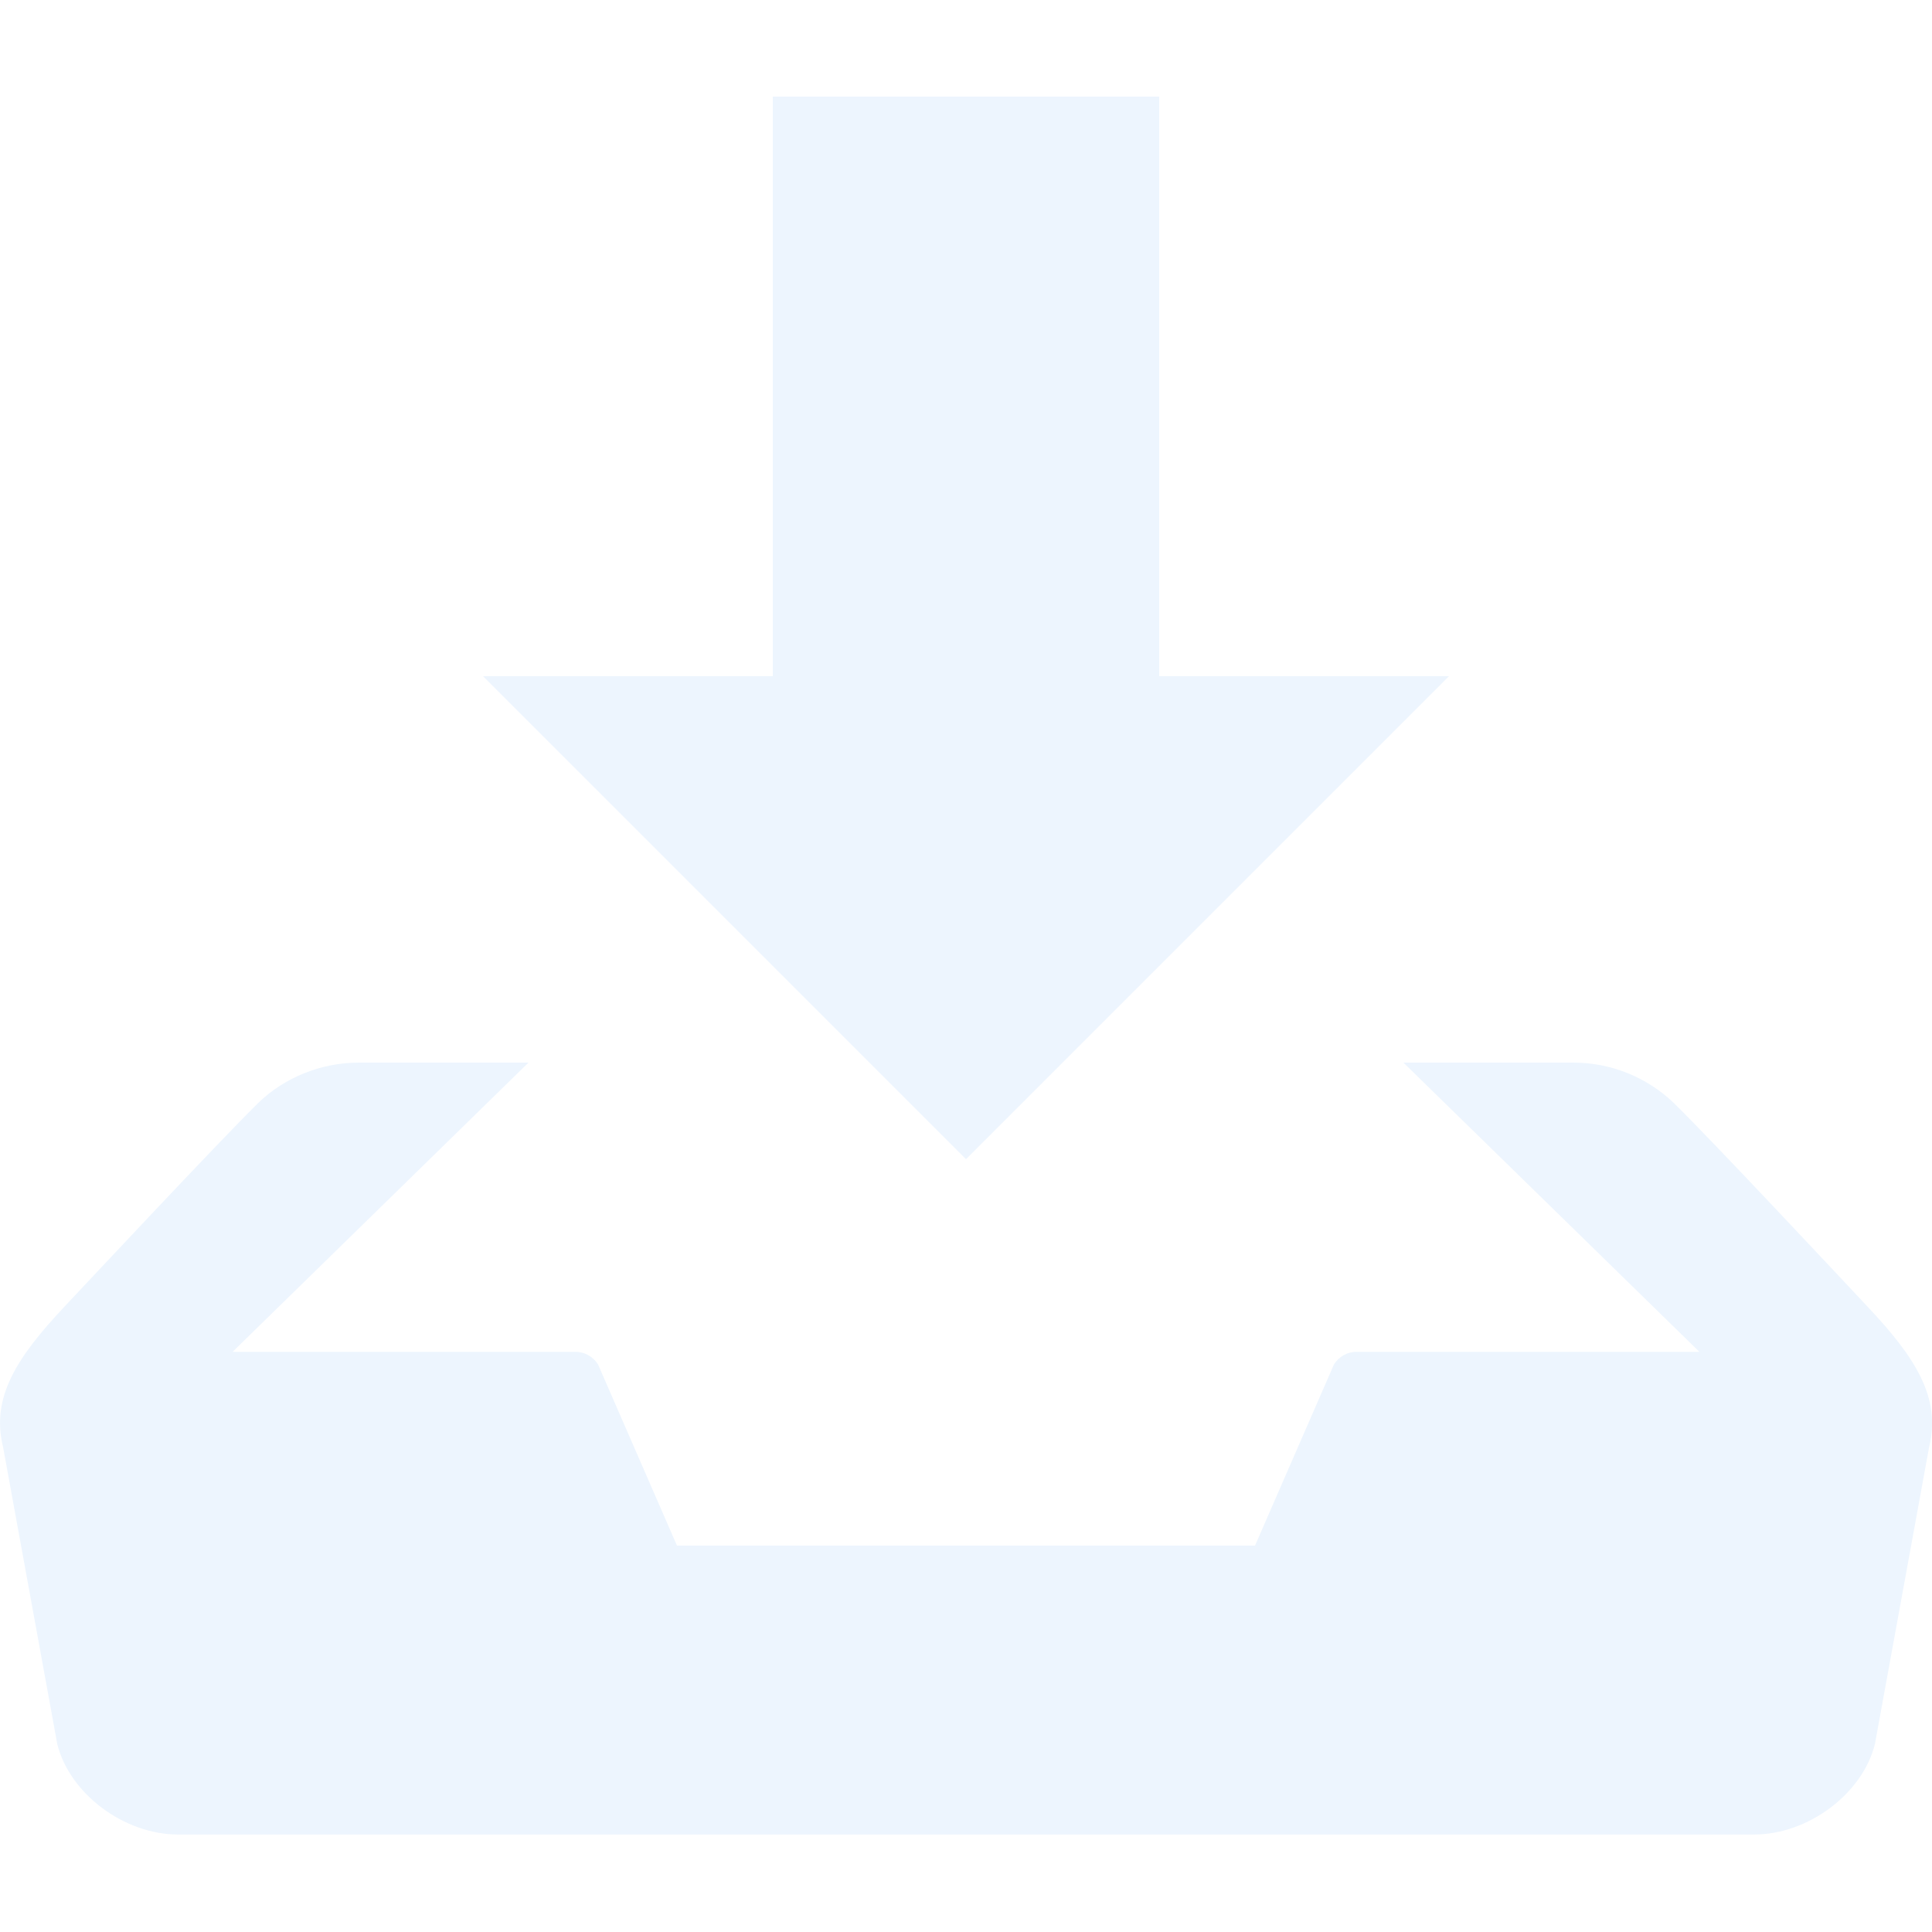
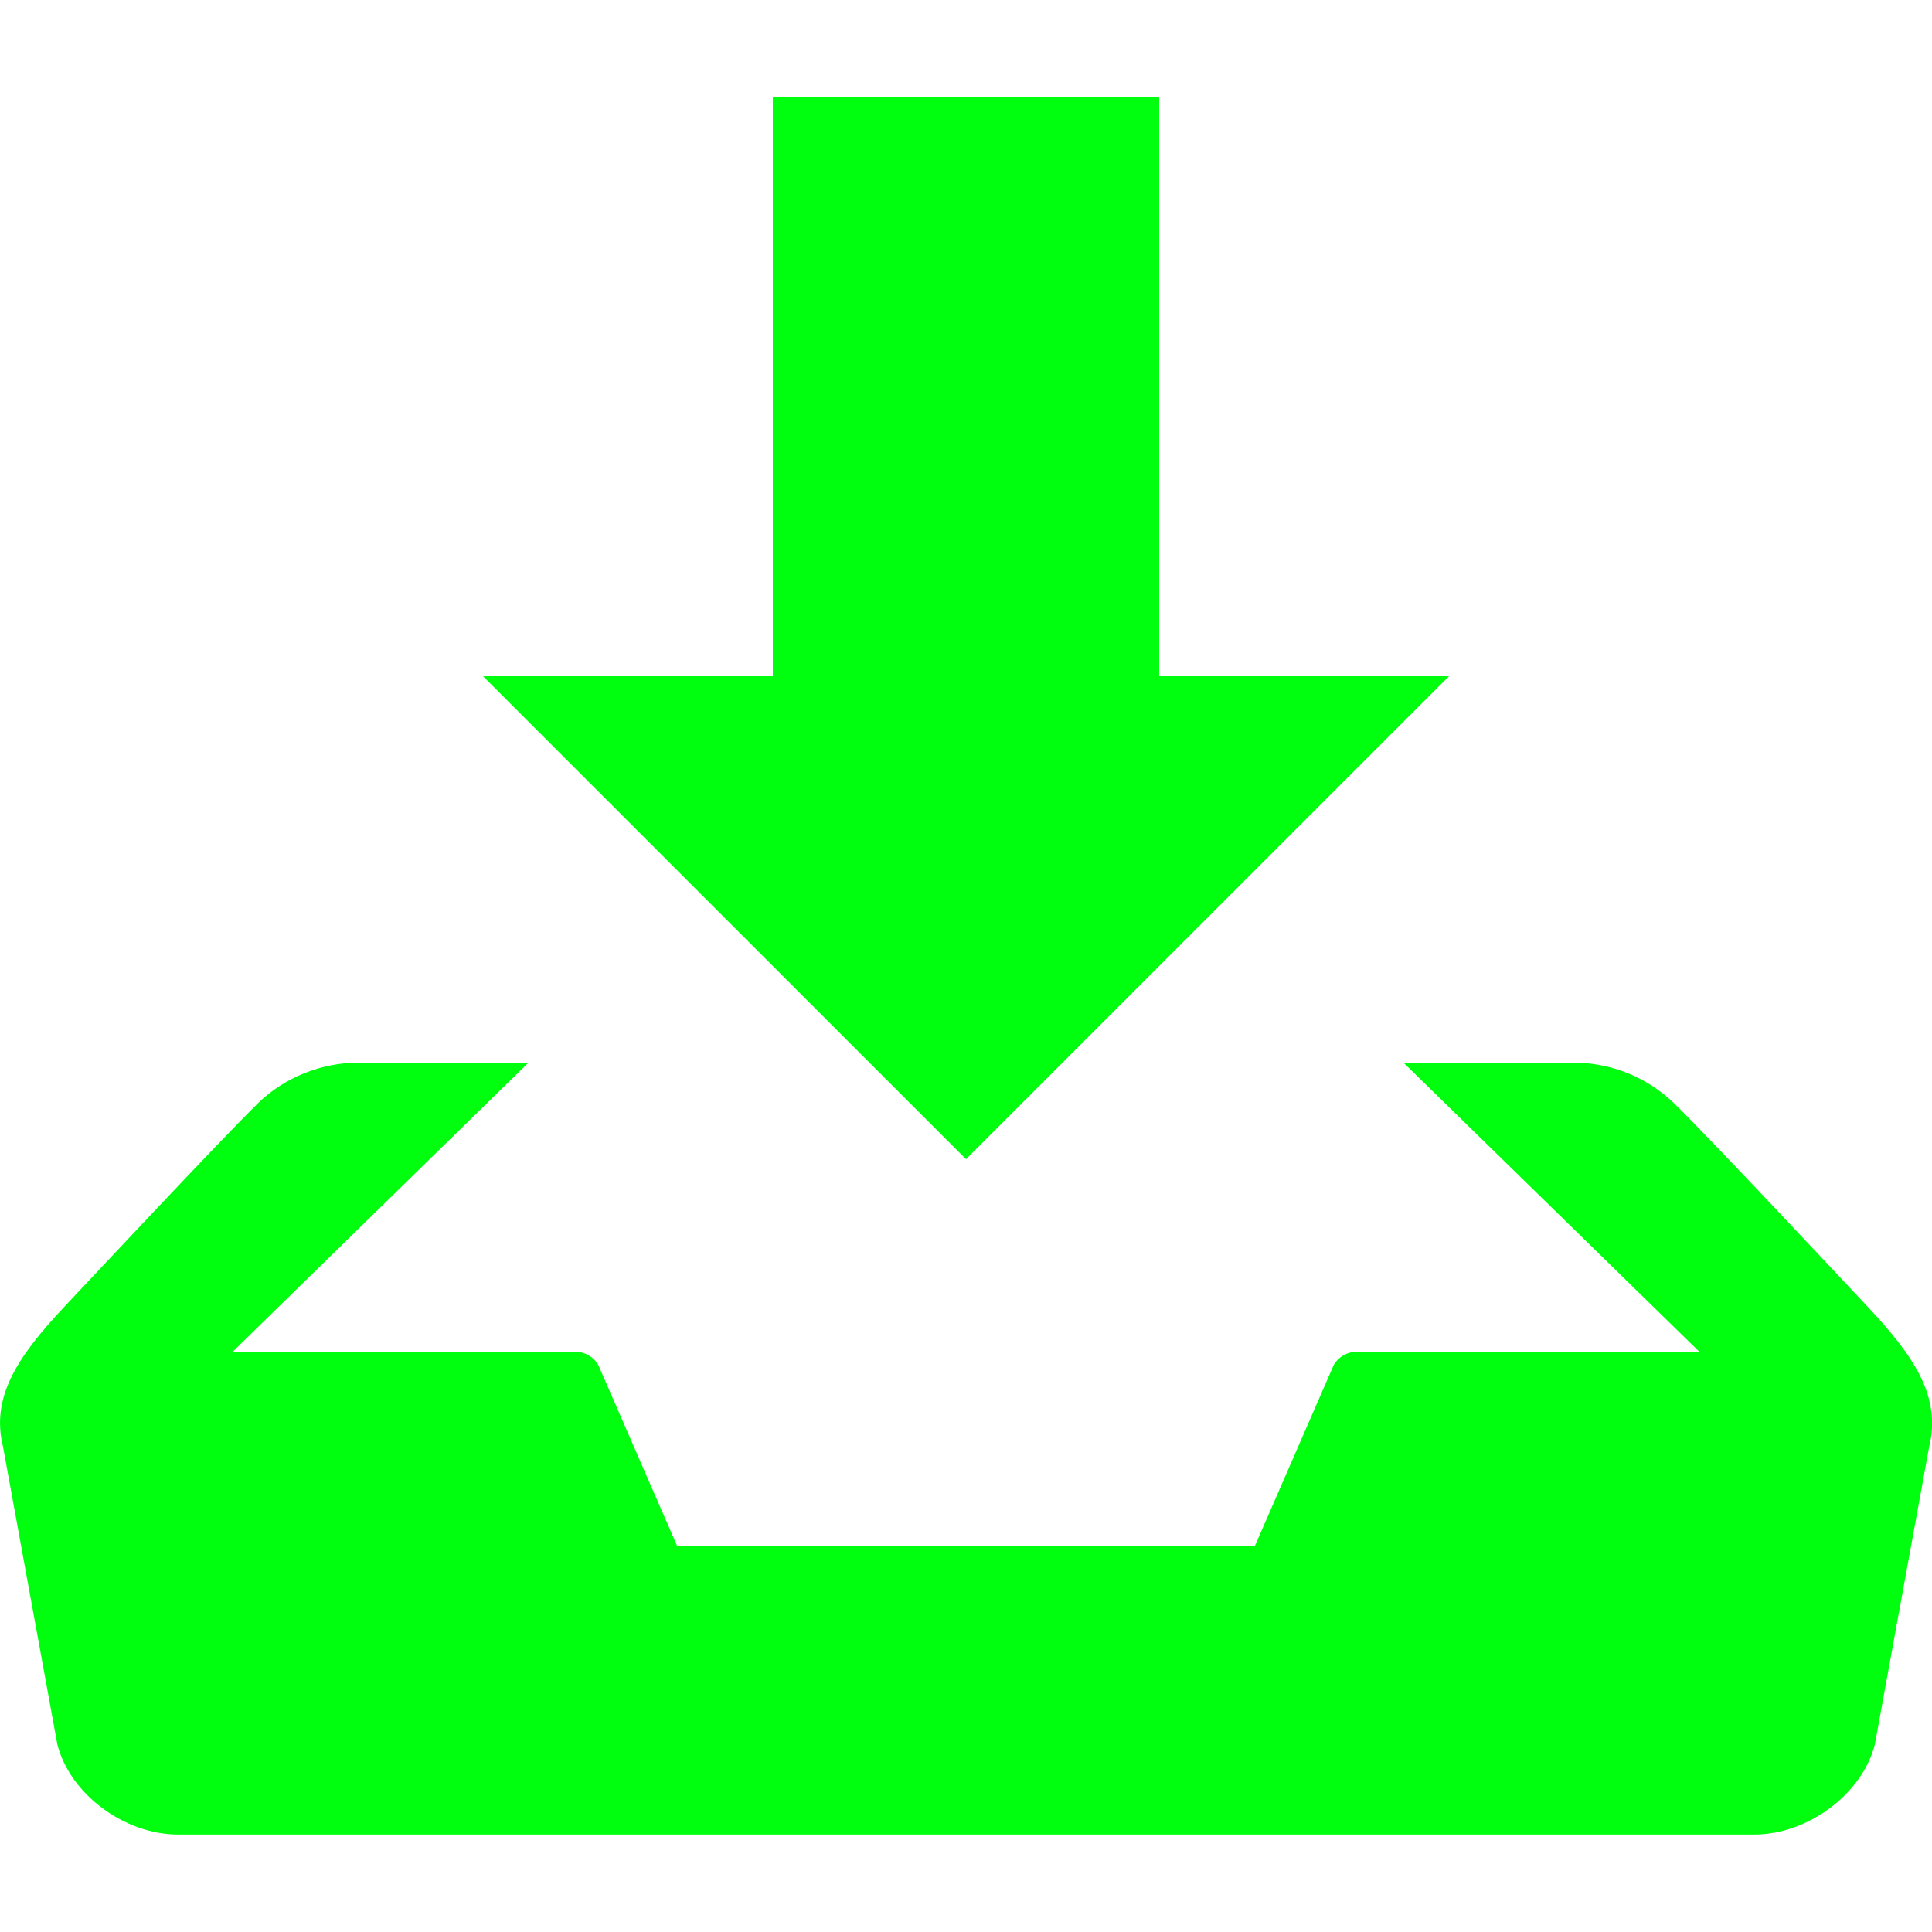
<svg xmlns="http://www.w3.org/2000/svg" viewBox="0 0 20 20">
-   <path fill="#edf5fe" d="M15 7h-3V1H8v6H5l5 5 5-5zm4.338 6.532c-.21-.224-1.611-1.723-2.011-2.114A1.503 1.503 0 0016.285 11h-1.757l3.064 2.994h-3.544a.274.274 0 00-.24.133L12.992 16H7.008l-.816-1.873a.276.276 0 00-.24-.133H2.408L5.471 11H3.715c-.397 0-.776.159-1.042.418-.4.392-1.801 1.891-2.011 2.114-.489.521-.758.936-.63 1.449l.561 3.074c.128.514.691.936 1.252.936h16.312c.561 0 1.124-.422 1.252-.936l.561-3.074c.126-.513-.142-.928-.632-1.449z" />
+   <path fill="#00ff0f" d="M15 7h-3V1H8v6H5l5 5 5-5zm4.338 6.532c-.21-.224-1.611-1.723-2.011-2.114A1.503 1.503 0 0016.285 11h-1.757l3.064 2.994h-3.544a.274.274 0 00-.24.133L12.992 16H7.008l-.816-1.873a.276.276 0 00-.24-.133H2.408L5.471 11H3.715c-.397 0-.776.159-1.042.418-.4.392-1.801 1.891-2.011 2.114-.489.521-.758.936-.63 1.449l.561 3.074c.128.514.691.936 1.252.936h16.312c.561 0 1.124-.422 1.252-.936l.561-3.074c.126-.513-.142-.928-.632-1.449z" />
</svg>
